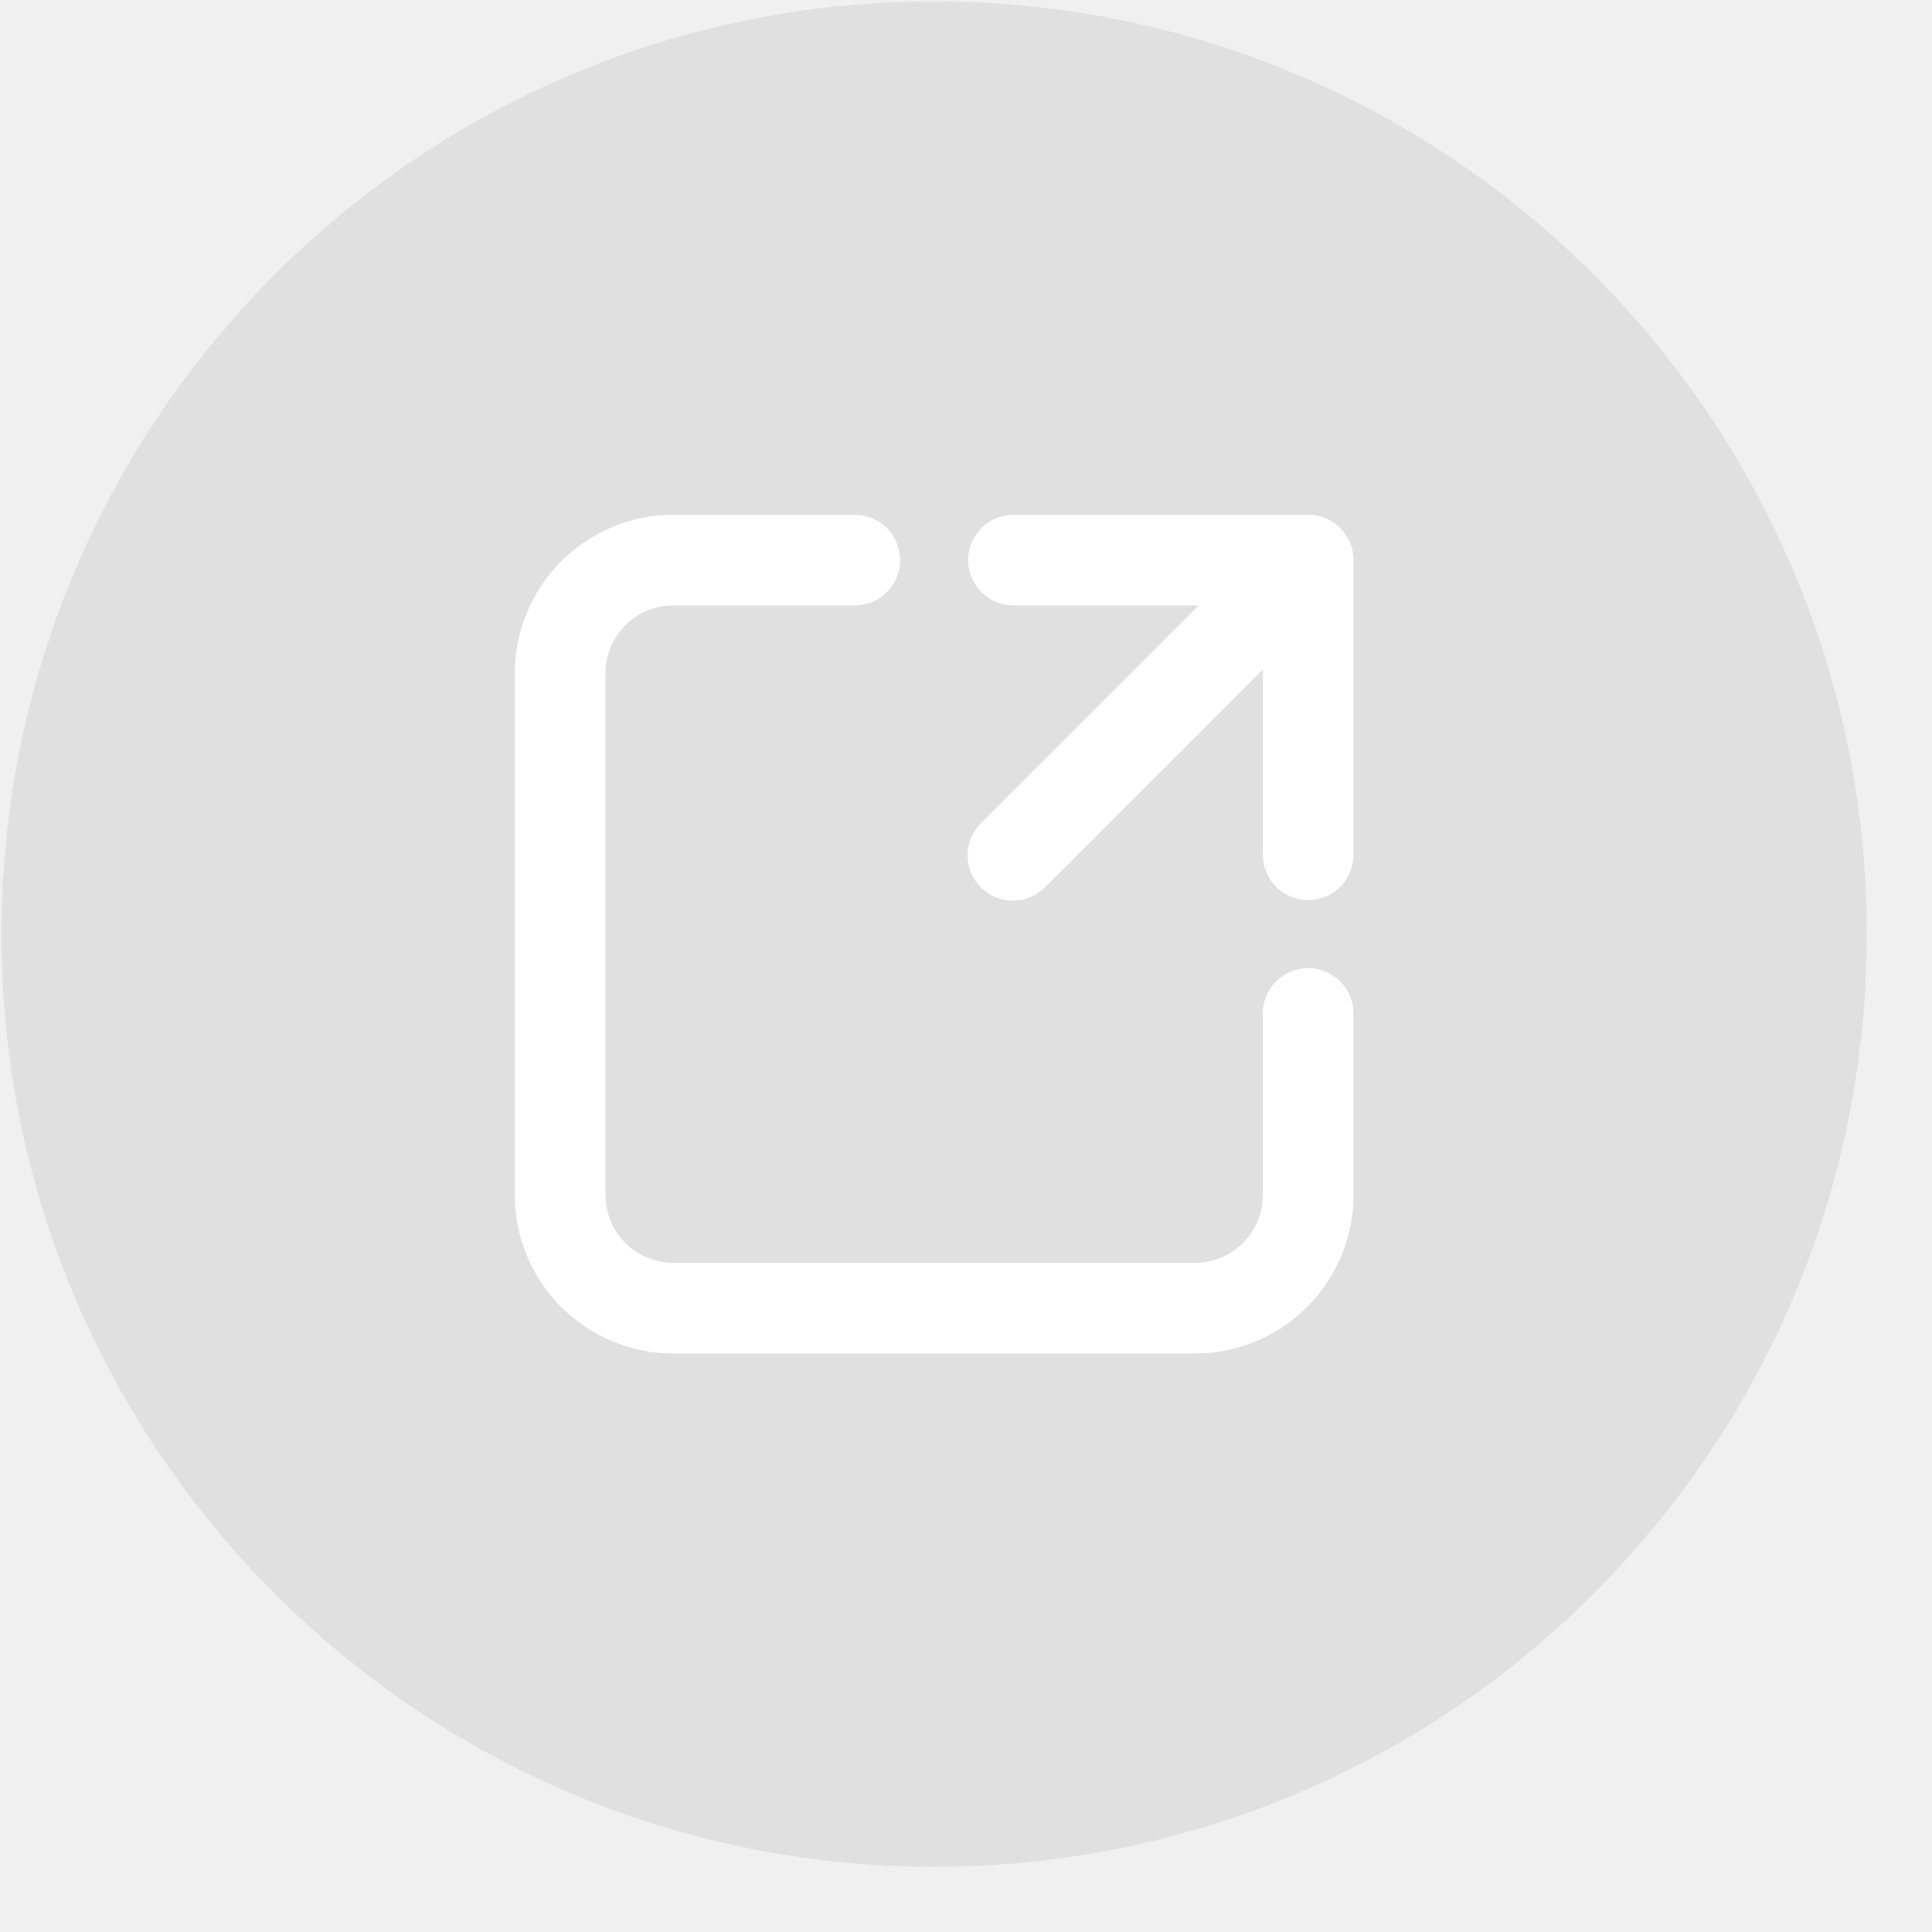
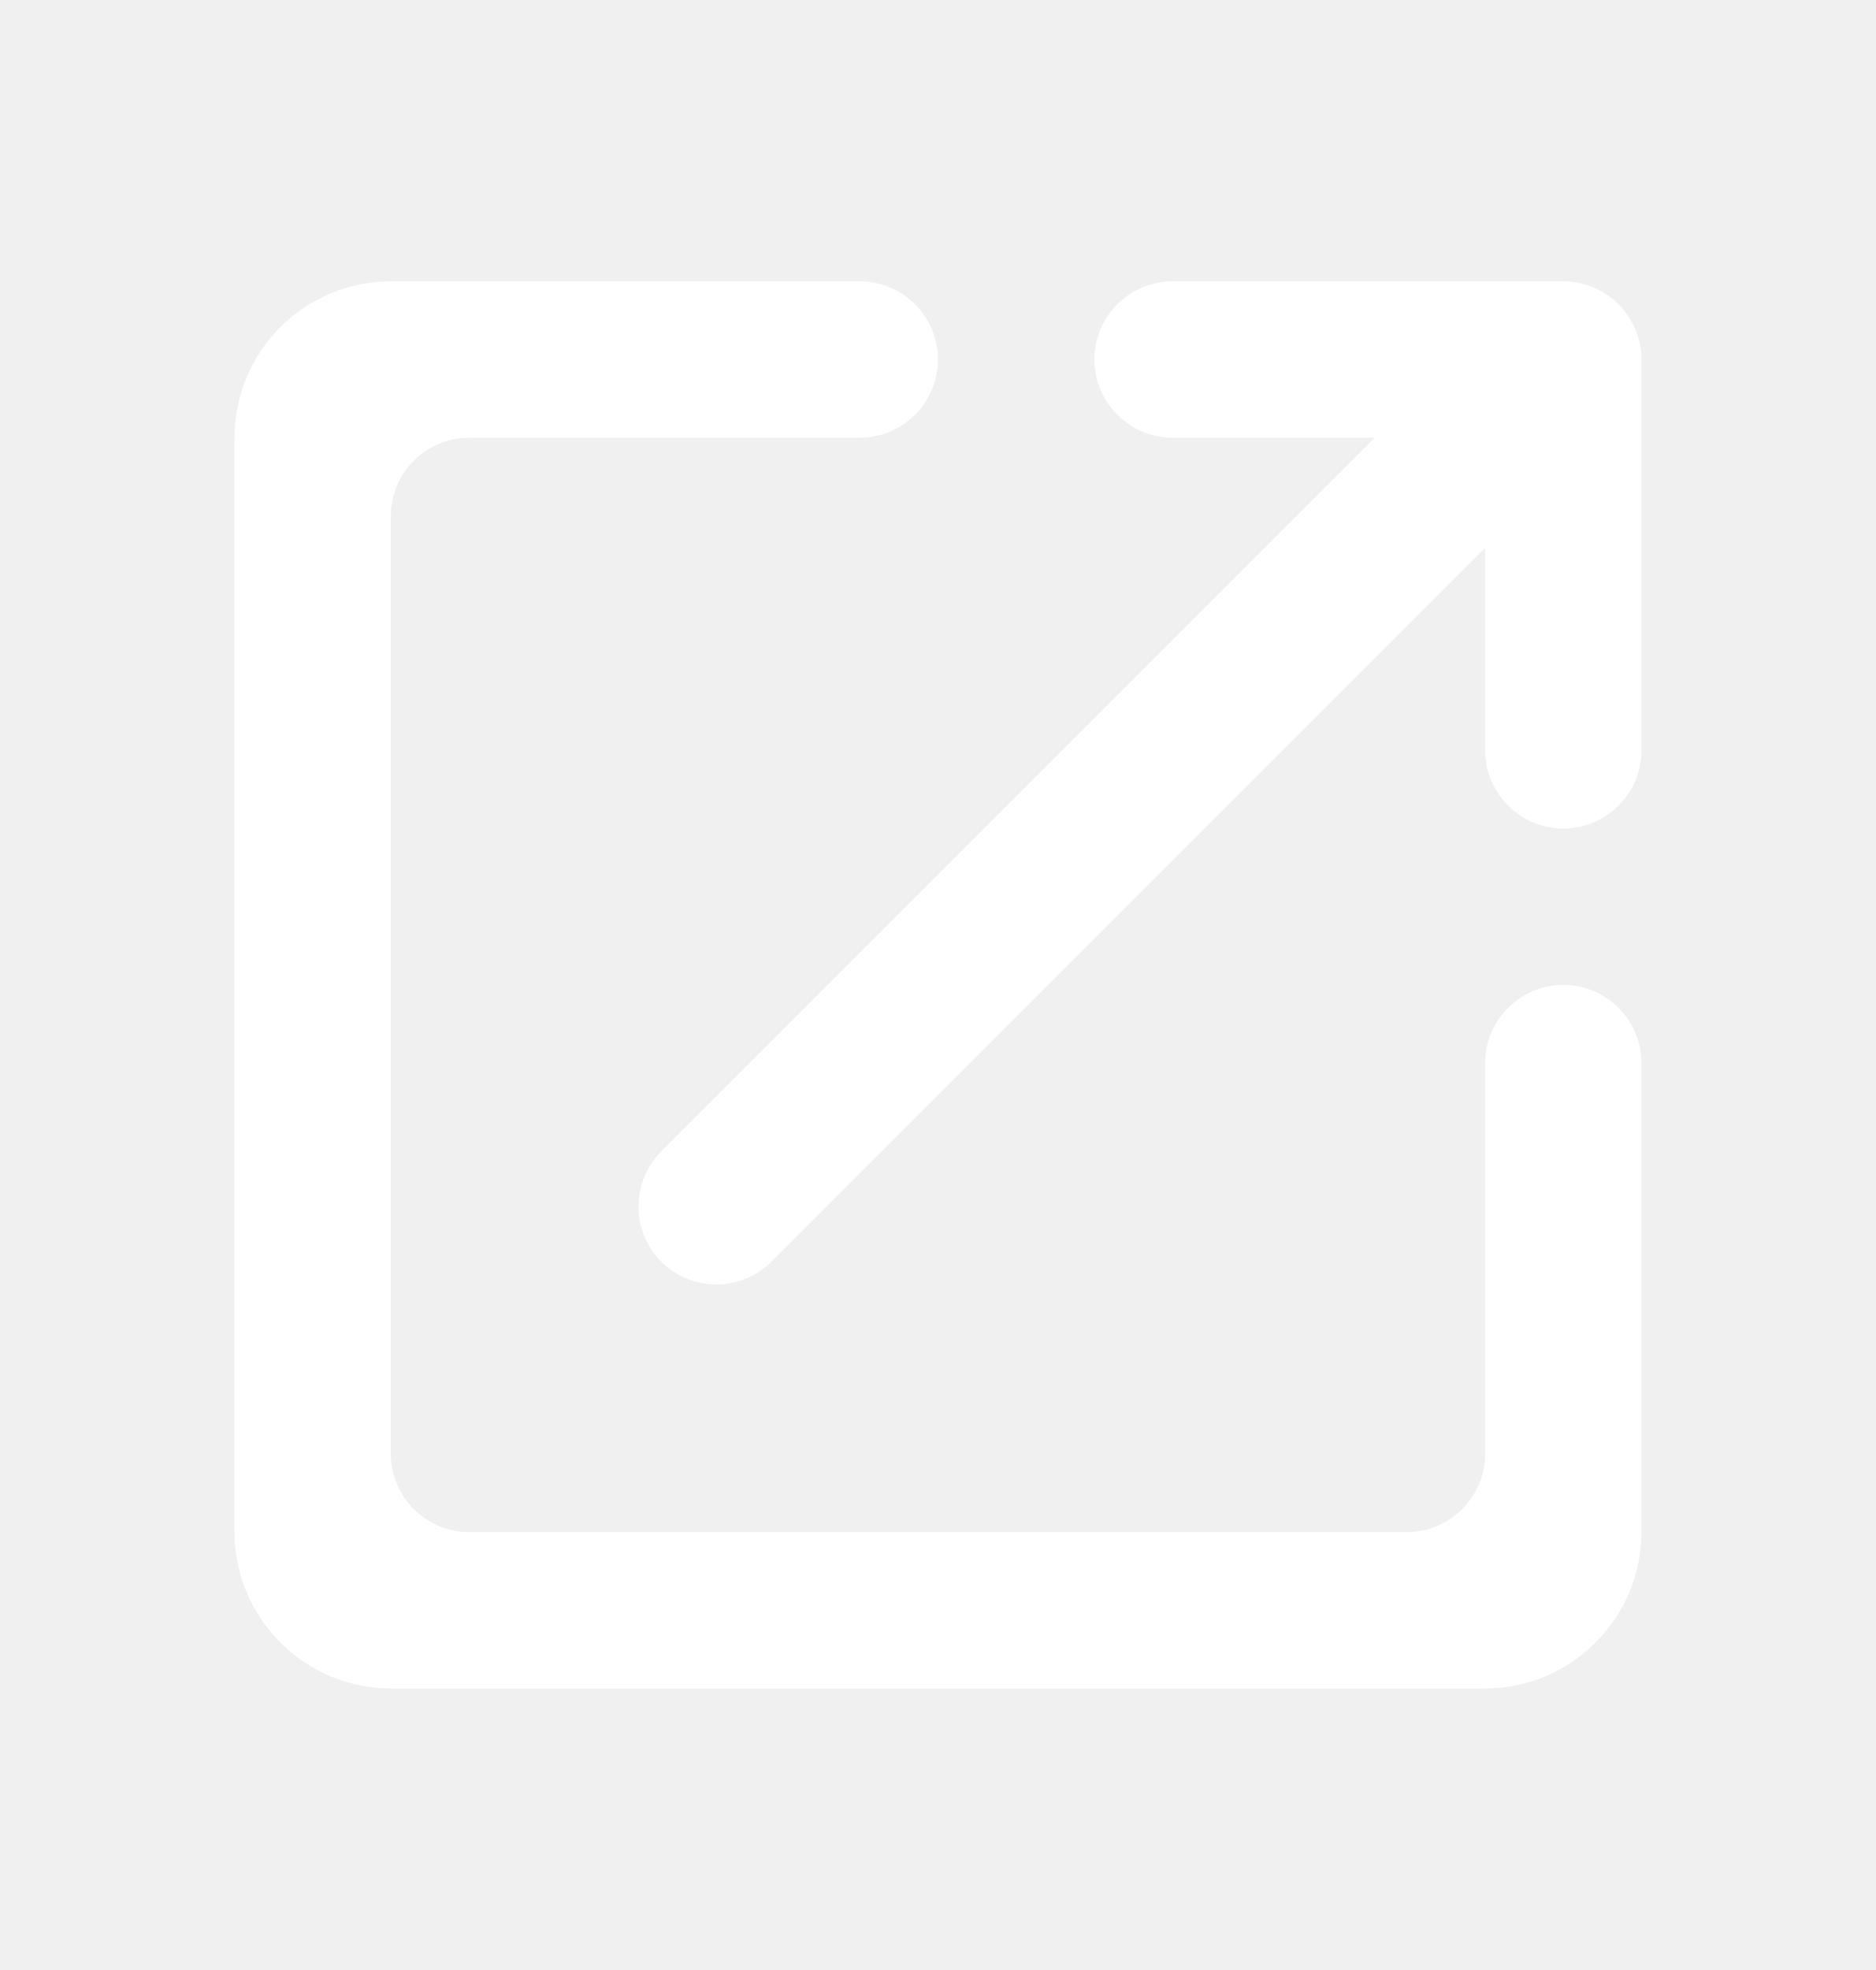
- <svg xmlns="http://www.w3.org/2000/svg" width="29" height="29" viewBox="0 0 29 29" fill="none">
-   <rect x="0.022" y="0.021" width="28" height="28" rx="14" fill="#E0E0E0" />
-   <path d="M10.108 9.088C9.838 9.088 9.578 9.195 9.387 9.387C9.195 9.578 9.088 9.838 9.088 10.108V17.935C9.088 18.206 9.195 18.465 9.387 18.657C9.578 18.848 9.838 18.956 10.108 18.956H17.935C18.206 18.956 18.465 18.848 18.657 18.657C18.848 18.465 18.956 18.206 18.956 17.935V15.213C18.956 15.032 19.027 14.859 19.155 14.731C19.283 14.604 19.456 14.532 19.636 14.532C19.817 14.532 19.99 14.604 20.117 14.731C20.245 14.859 20.317 15.032 20.317 15.213V17.935C20.317 18.567 20.066 19.172 19.619 19.619C19.172 20.066 18.567 20.317 17.935 20.317H10.108C9.477 20.317 8.871 20.066 8.424 19.619C7.978 19.172 7.727 18.567 7.727 17.935V10.108C7.727 9.477 7.978 8.871 8.424 8.424C8.871 7.978 9.477 7.727 10.108 7.727H12.831C13.011 7.727 13.184 7.798 13.312 7.926C13.44 8.054 13.511 8.227 13.511 8.407C13.511 8.588 13.44 8.761 13.312 8.888C13.184 9.016 13.011 9.088 12.831 9.088H10.108ZM14.532 8.407C14.532 8.227 14.604 8.054 14.732 7.926C14.859 7.798 15.032 7.727 15.213 7.727H19.636C19.817 7.727 19.99 7.798 20.117 7.926C20.245 8.054 20.317 8.227 20.317 8.407V12.831C20.317 13.011 20.245 13.184 20.117 13.312C19.99 13.44 19.817 13.511 19.636 13.511C19.456 13.511 19.283 13.44 19.155 13.312C19.027 13.184 18.956 13.011 18.956 12.831V10.05L15.694 13.312C15.631 13.377 15.556 13.429 15.473 13.464C15.39 13.5 15.301 13.519 15.21 13.52C15.12 13.52 15.03 13.503 14.947 13.469C14.863 13.435 14.787 13.384 14.723 13.32C14.659 13.256 14.609 13.18 14.575 13.097C14.54 13.013 14.523 12.924 14.524 12.833C14.525 12.743 14.543 12.653 14.579 12.57C14.615 12.488 14.667 12.412 14.732 12.35L17.994 9.088H15.213C15.032 9.088 14.859 9.016 14.732 8.888C14.604 8.761 14.532 8.588 14.532 8.407Z" fill="white" />
+ <svg xmlns="http://www.w3.org/2000/svg" width="20" height="21" viewBox="0 0 20 21" fill="none">
+   <path d="M15 16.332H5C4.542 16.332 4.167 15.957 4.167 15.499V5.499C4.167 5.041 4.542 4.666 5 4.666H9.167C9.625 4.666 10 4.291 10 3.832C10 3.374 9.625 2.999 9.167 2.999H4.167C3.725 2.999 3.301 3.175 2.988 3.487C2.676 3.8 2.5 4.224 2.5 4.666V16.332C2.5 17.249 3.25 17.999 4.167 17.999H15.833C16.75 17.999 17.5 17.249 17.5 16.332V11.332C17.5 10.874 17.125 10.499 16.667 10.499C16.208 10.499 15.833 10.874 15.833 11.332V15.499C15.833 15.957 15.458 16.332 15 16.332ZM11.667 3.832C11.667 4.291 12.042 4.666 12.5 4.666H14.658L7.05 12.274C6.894 12.43 6.807 12.641 6.807 12.861C6.807 13.082 6.894 13.293 7.05 13.449C7.206 13.605 7.417 13.692 7.638 13.692C7.858 13.692 8.069 13.605 8.225 13.449L15.833 5.841V7.999C15.833 8.457 16.208 8.832 16.667 8.832C17.125 8.832 17.5 8.457 17.5 7.999V3.832C17.5 3.374 17.125 2.999 16.667 2.999H12.5C12.042 2.999 11.667 3.374 11.667 3.832Z" fill="#FFFFFF" />
</svg>
